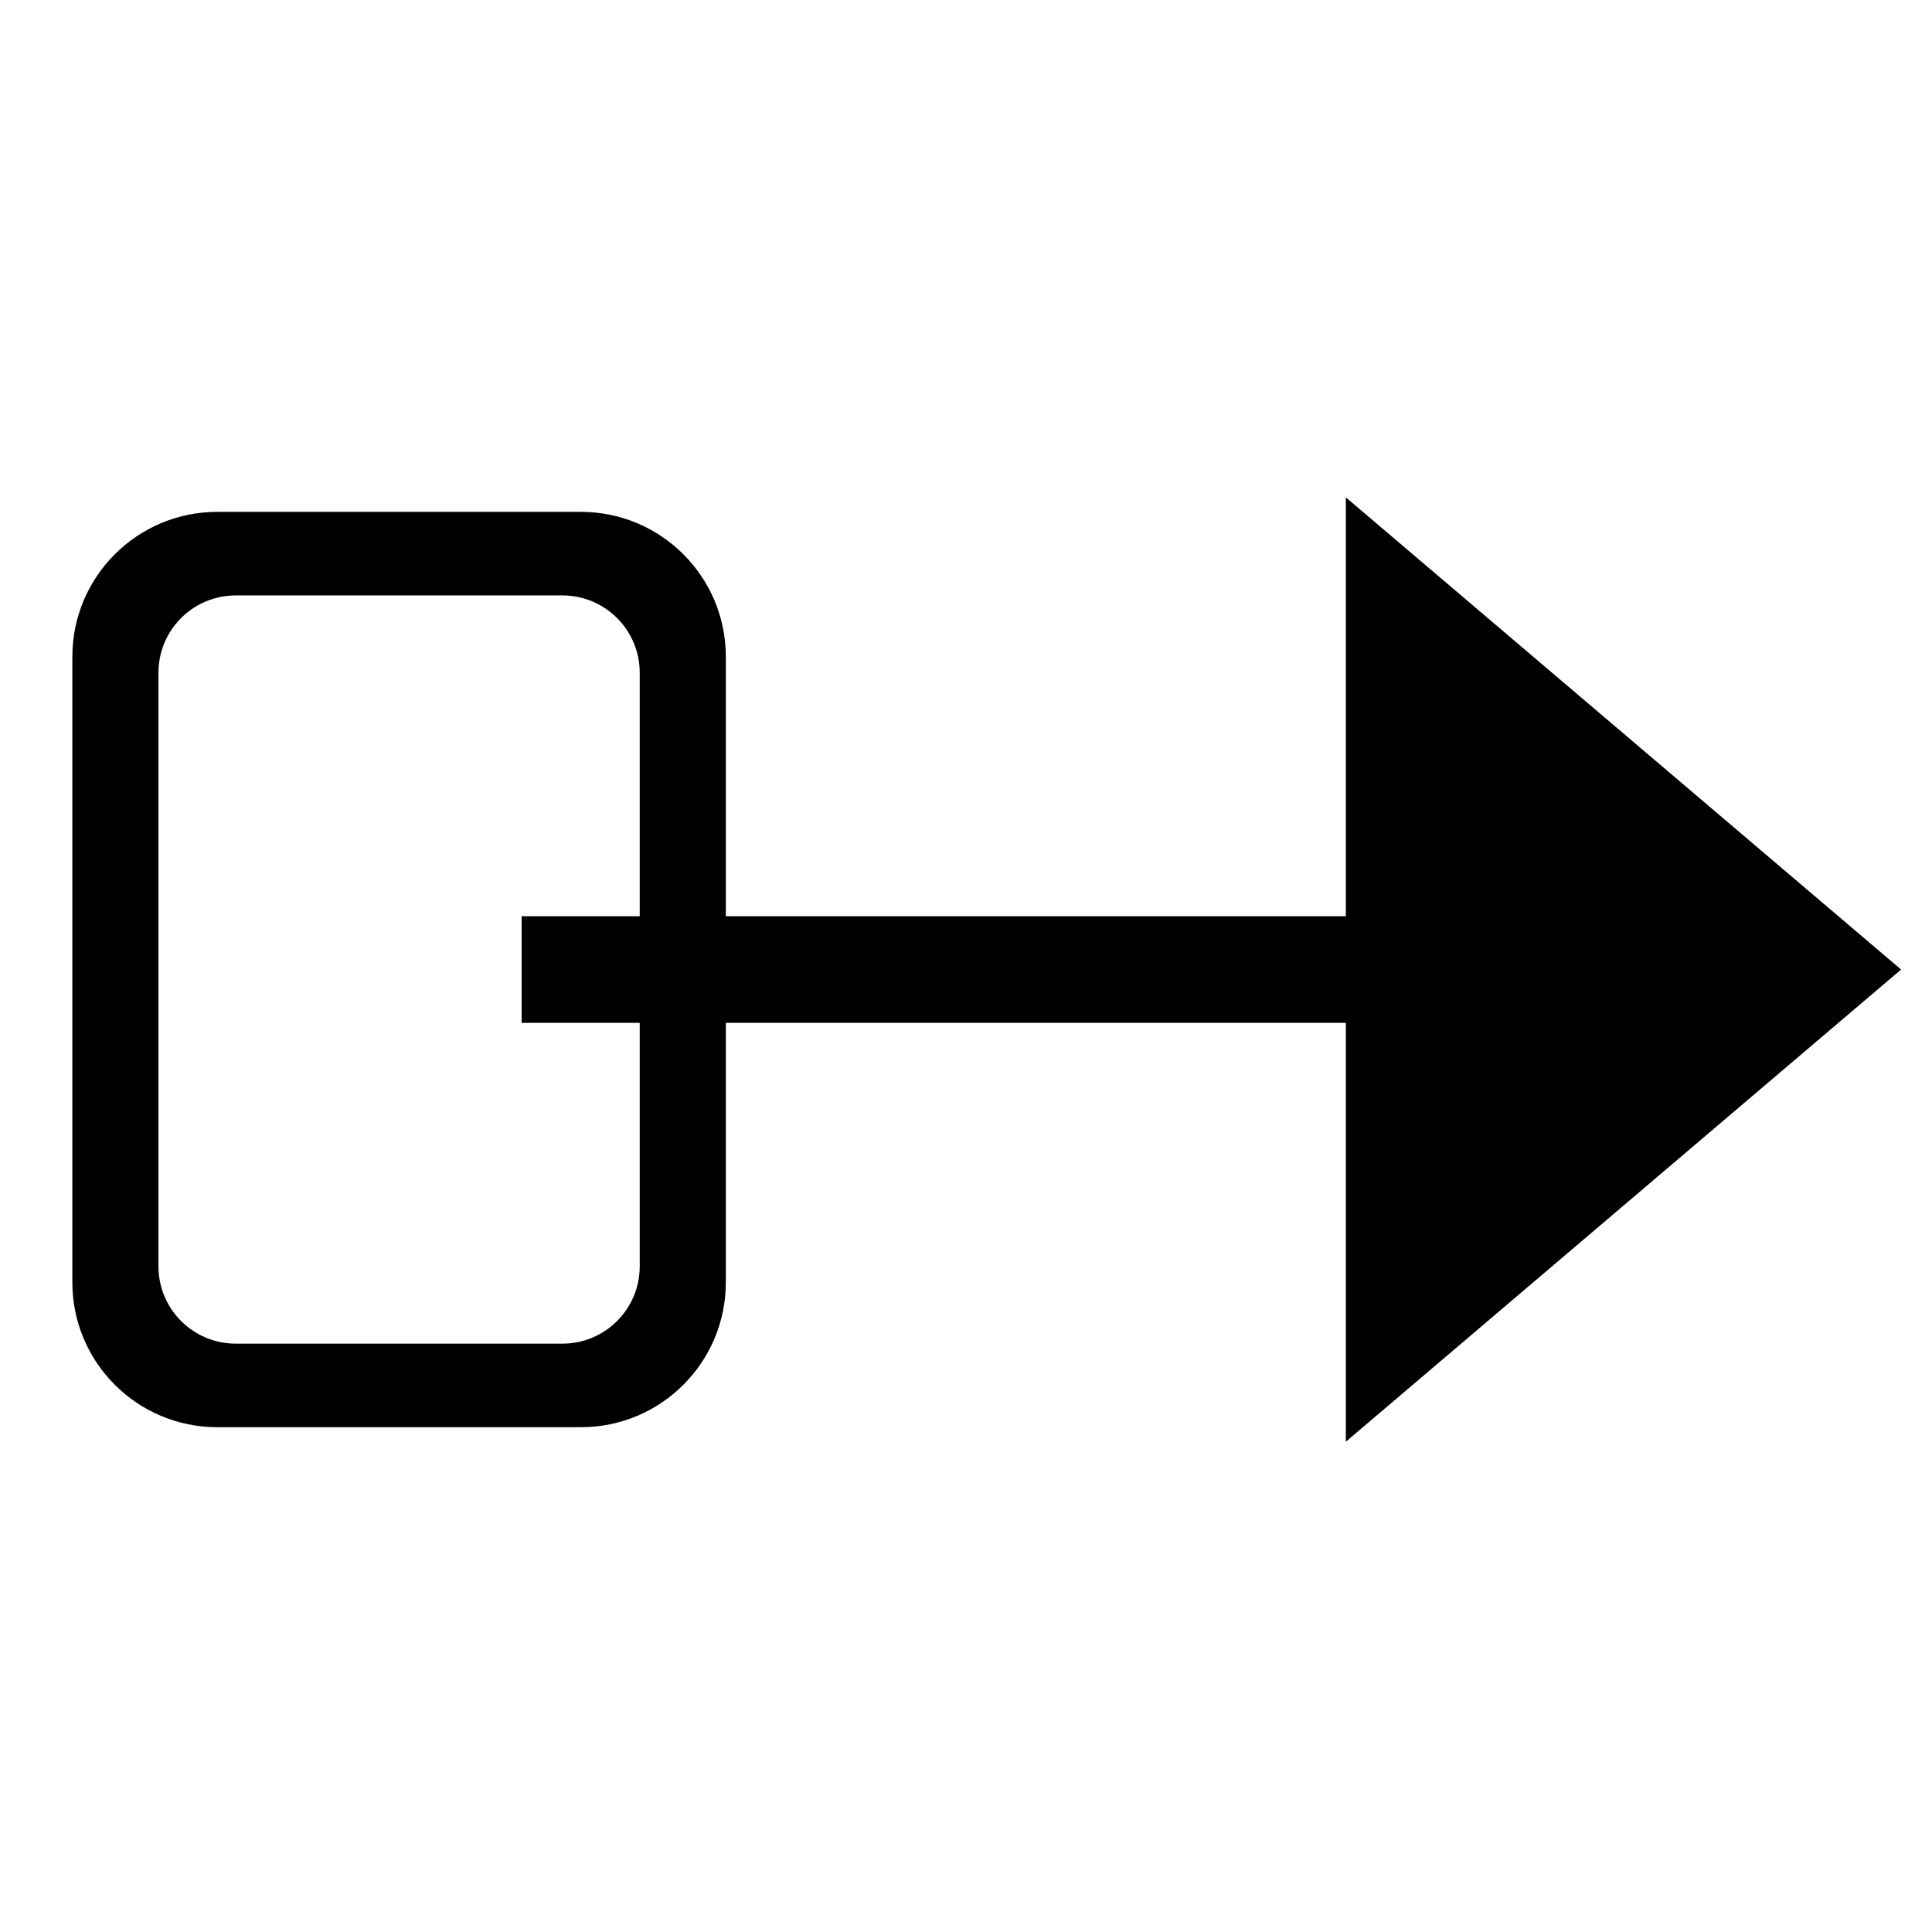
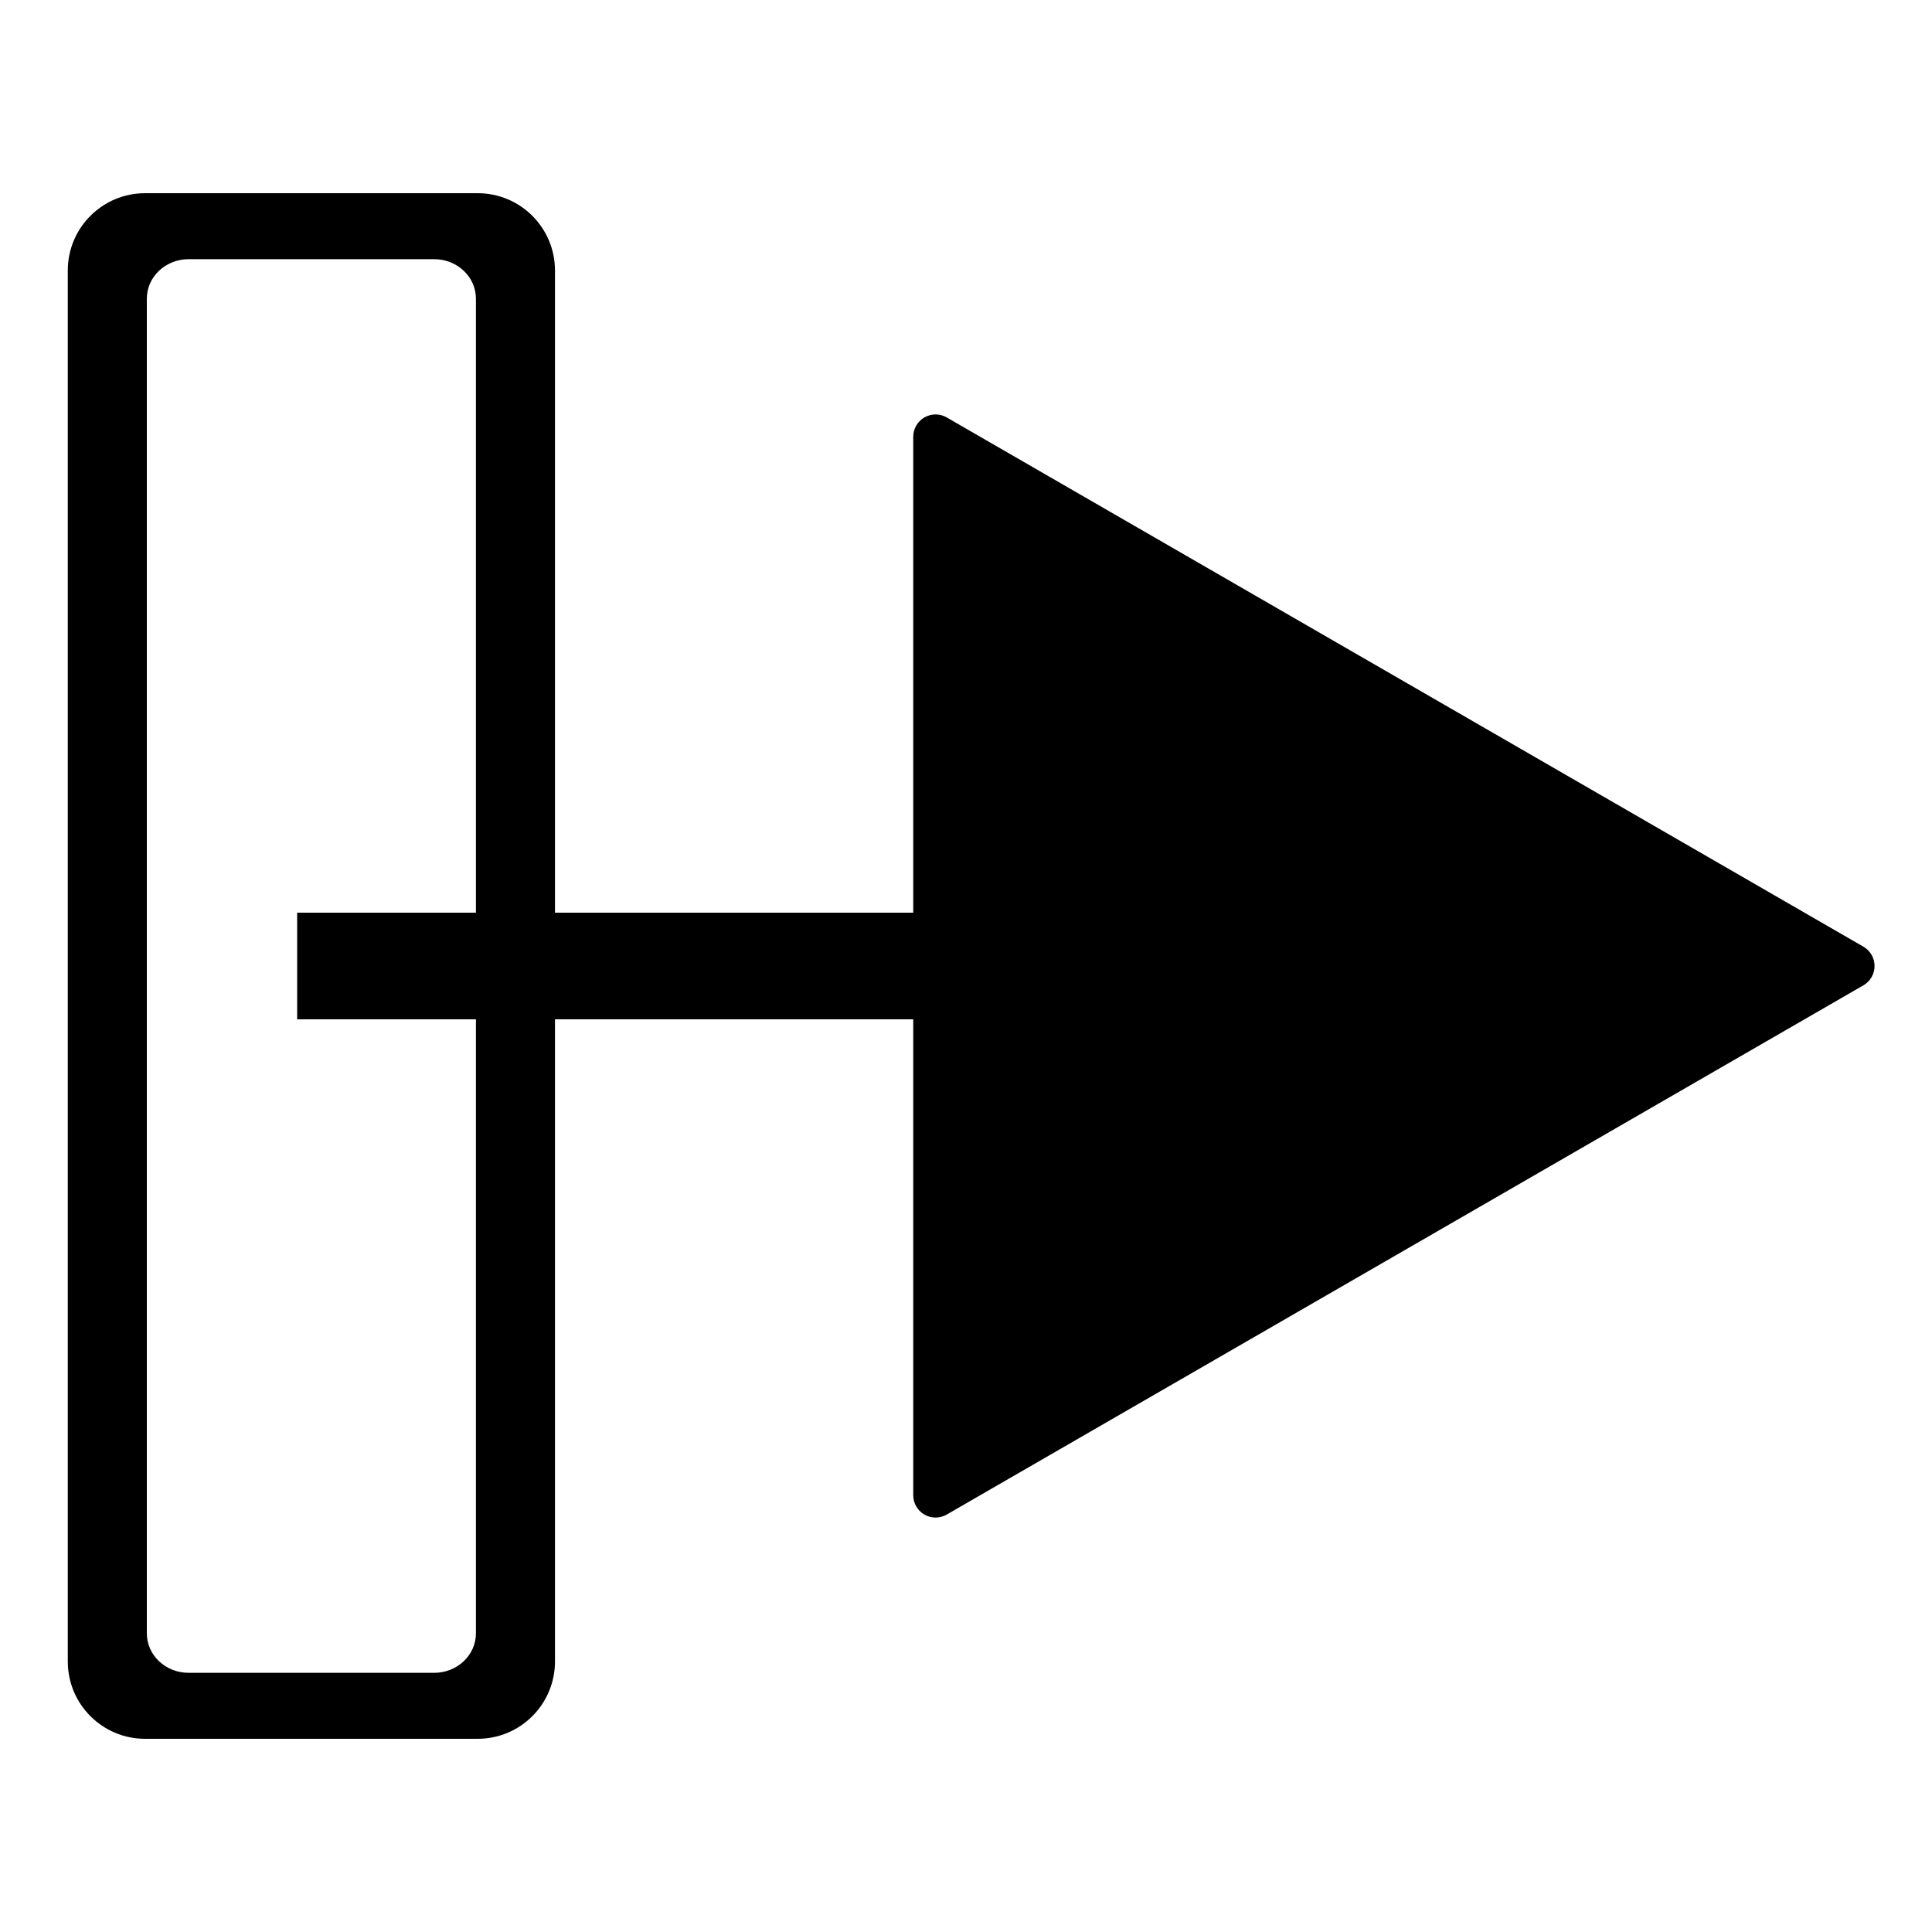
<svg xmlns="http://www.w3.org/2000/svg" width="1000" height="1000" viewBox="0 0 1000 1000" version="1.1" id="svg1">
  <defs id="defs1">
    </defs>
  <g id="layer1">
-     <rect style="fill:#000000" id="rect12" width="488.825" height="55.192" x="270" y="474.235" />
-     <path style="fill:#000000" id="path13" d="m 949.861,250.204 -374.791,216.386 0,-432.772 z" transform="matrix(0.766815,0,0,1.12944,255.6323,219.2399)" />
-     <path d="m 112.447,264.94 a 75,75 0 0 0 -75,75 v 323.781 a 75,75 0 0 0 75,75 H 300.688 a 75,75 0 0 0 75,-75 V 339.94 a 75,75 0 0 0 -75,-75 z m 9.568,43.256 h 169.104 a 40,40 0 0 1 40,40 v 307.27 a 40,40 0 0 1 -40,40 H 122.016 a 40,40 0 0 1 -40,-40 V 348.196 a 40,40 0 0 1 40,-40 z" id="path15" />
+     <rect style="fill:#000000" id="rect12" width="488.825" height="55.192" x="153.807" y="472.404" />
+     <path d="m 247.254,100 a 40,40 0 0 1 40,40 v 720 a 40,40 0 0 1 -40,40 H 75.088 a 40,40 0 0 1 -40,-40 V 140 a 40,40 0 0 1 40,-40 z m -22.52,34.15 H 97.608 a 21.604,20.429 0 0 0 -21.605,20.43 v 690.84 a 21.604,20.429 0 0 0 21.605,20.43 h 127.127 a 21.604,20.429 0 0 0 21.604,-20.43 V 154.58 a 21.604,20.429 0 0 0 -21.604,-20.43 z" id="path18" />
+     <path style="fill:#000000" id="path3" d="M 478.295,564.194 3.815,838.135 a 11.547,11.547 30 0 1 -17.321,-10 l 0,-547.882 a 11.547,11.547 150 0 1 17.321,-10 L 478.295,544.194 a 11.547,11.547 90 0 1 0,20 z" transform="translate(486.1991,-54.19415)" />
  </g>
</svg>
